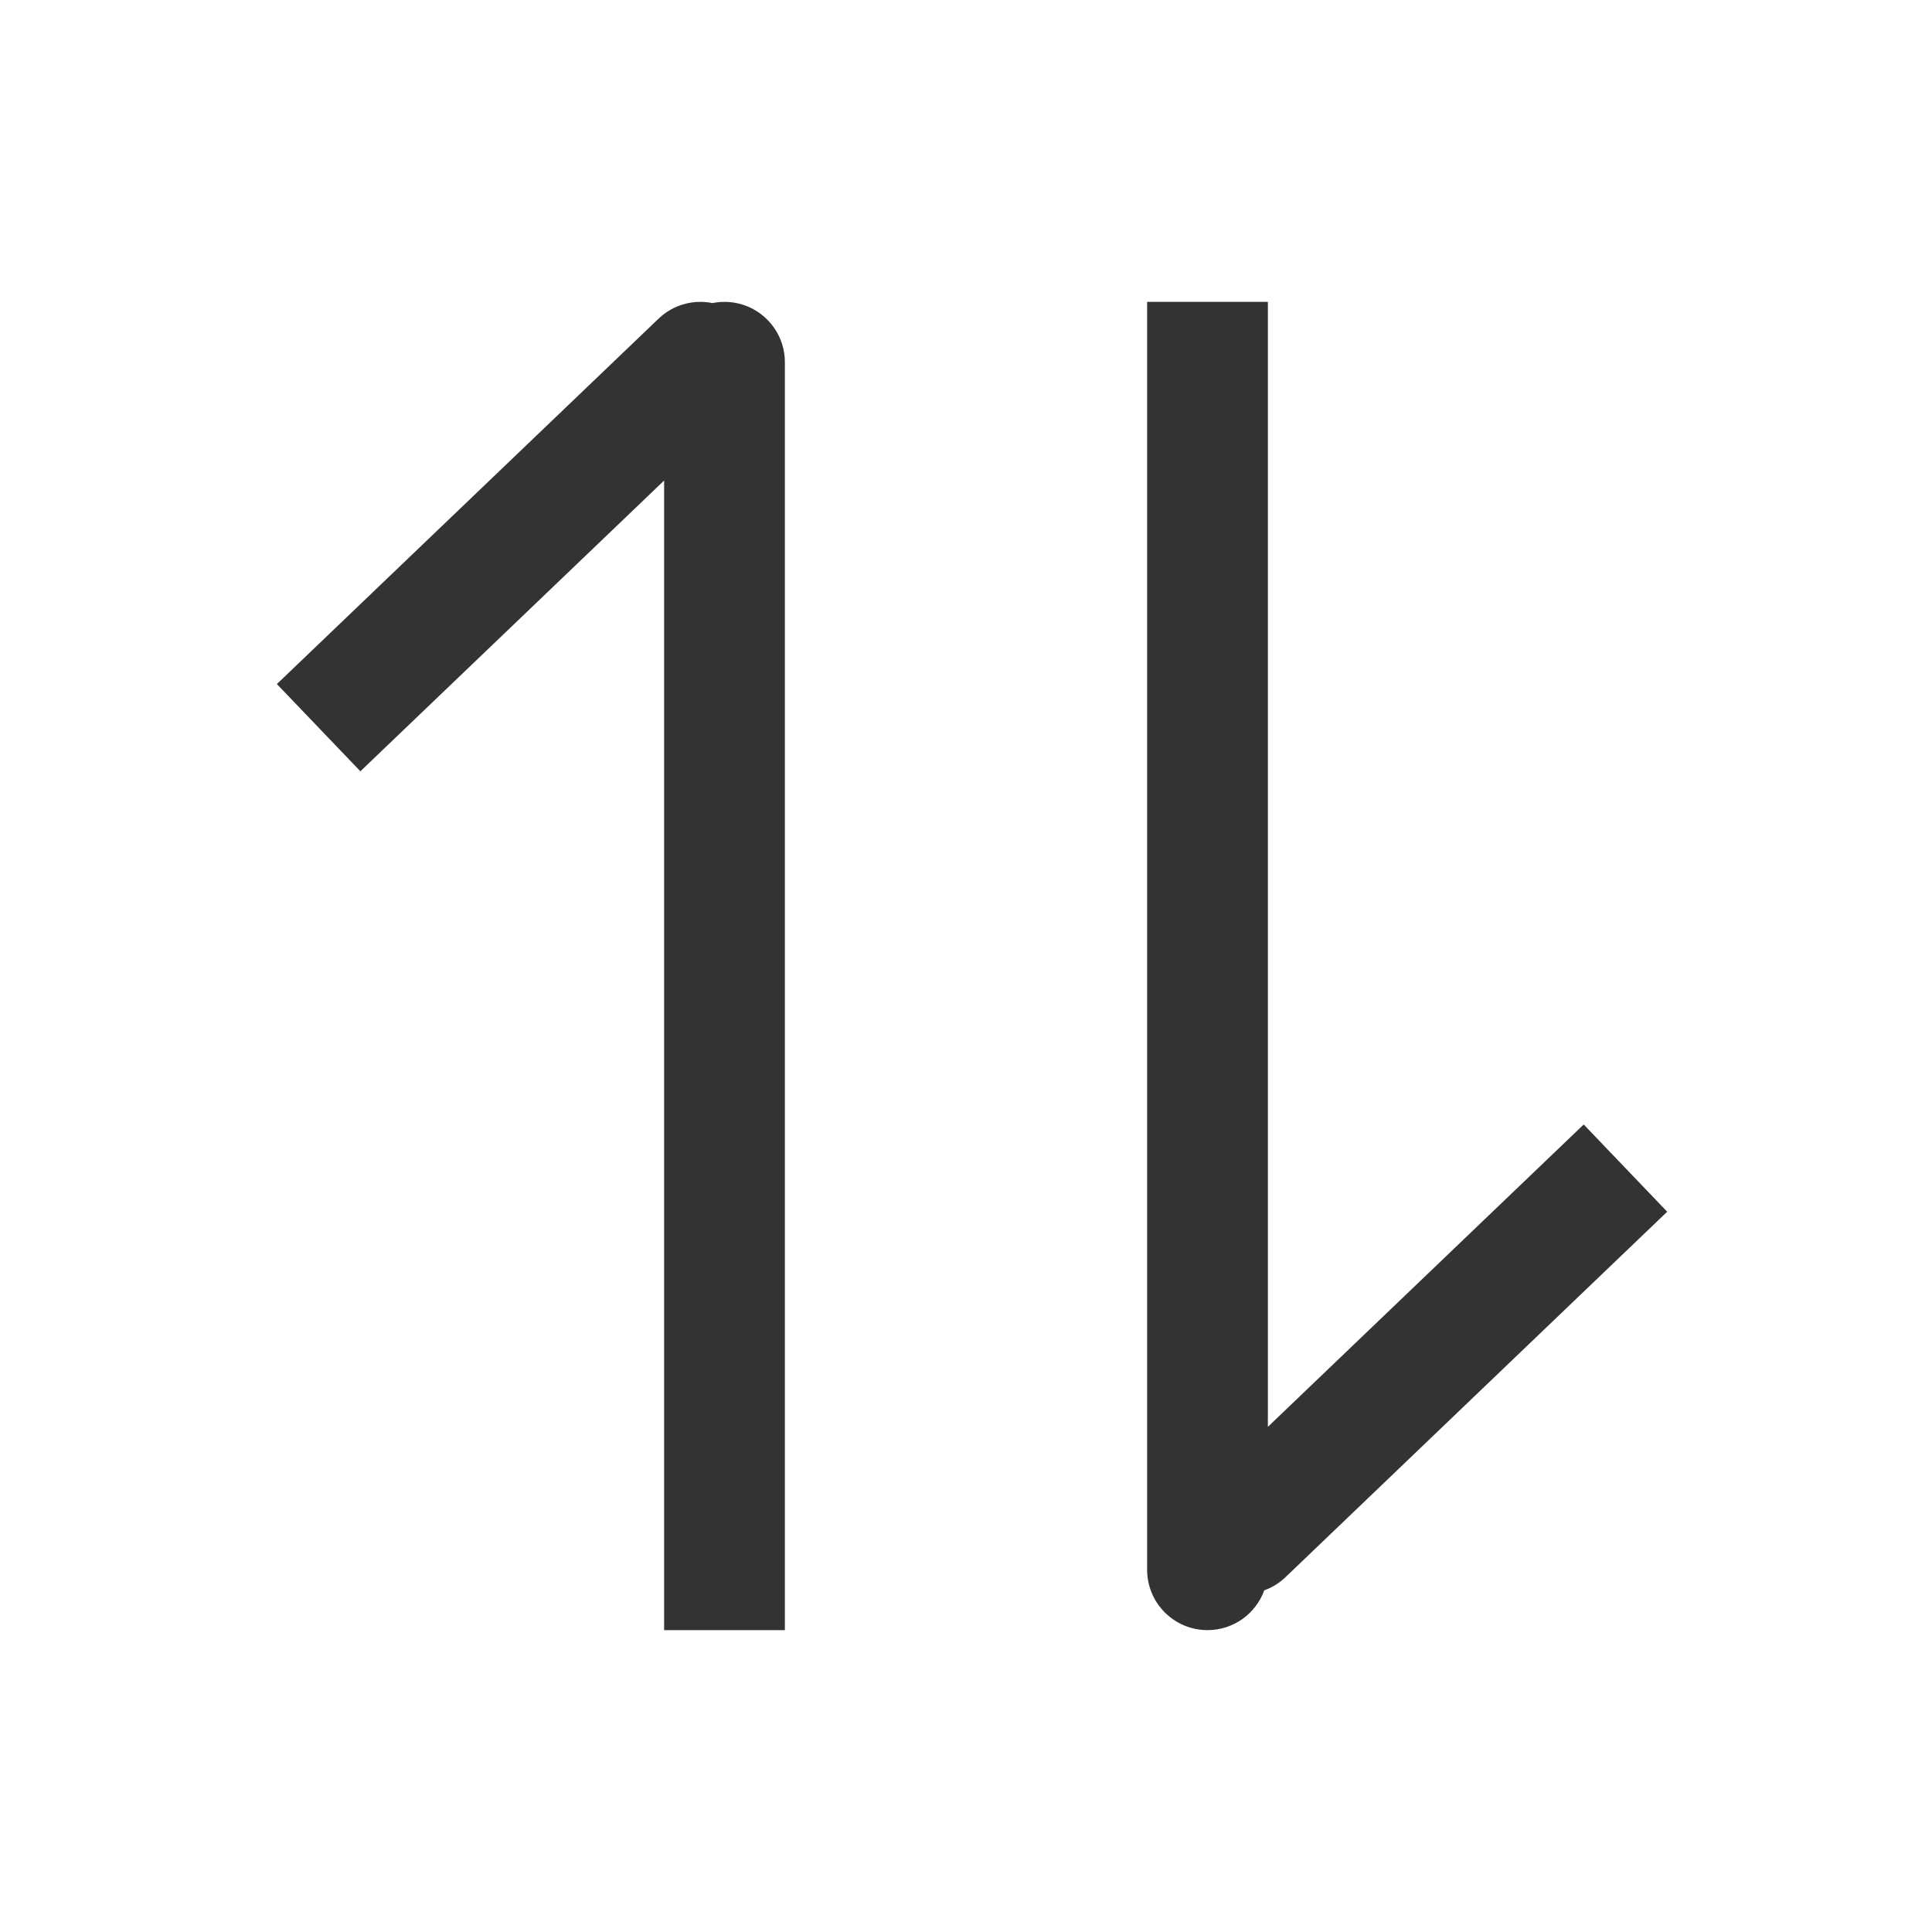
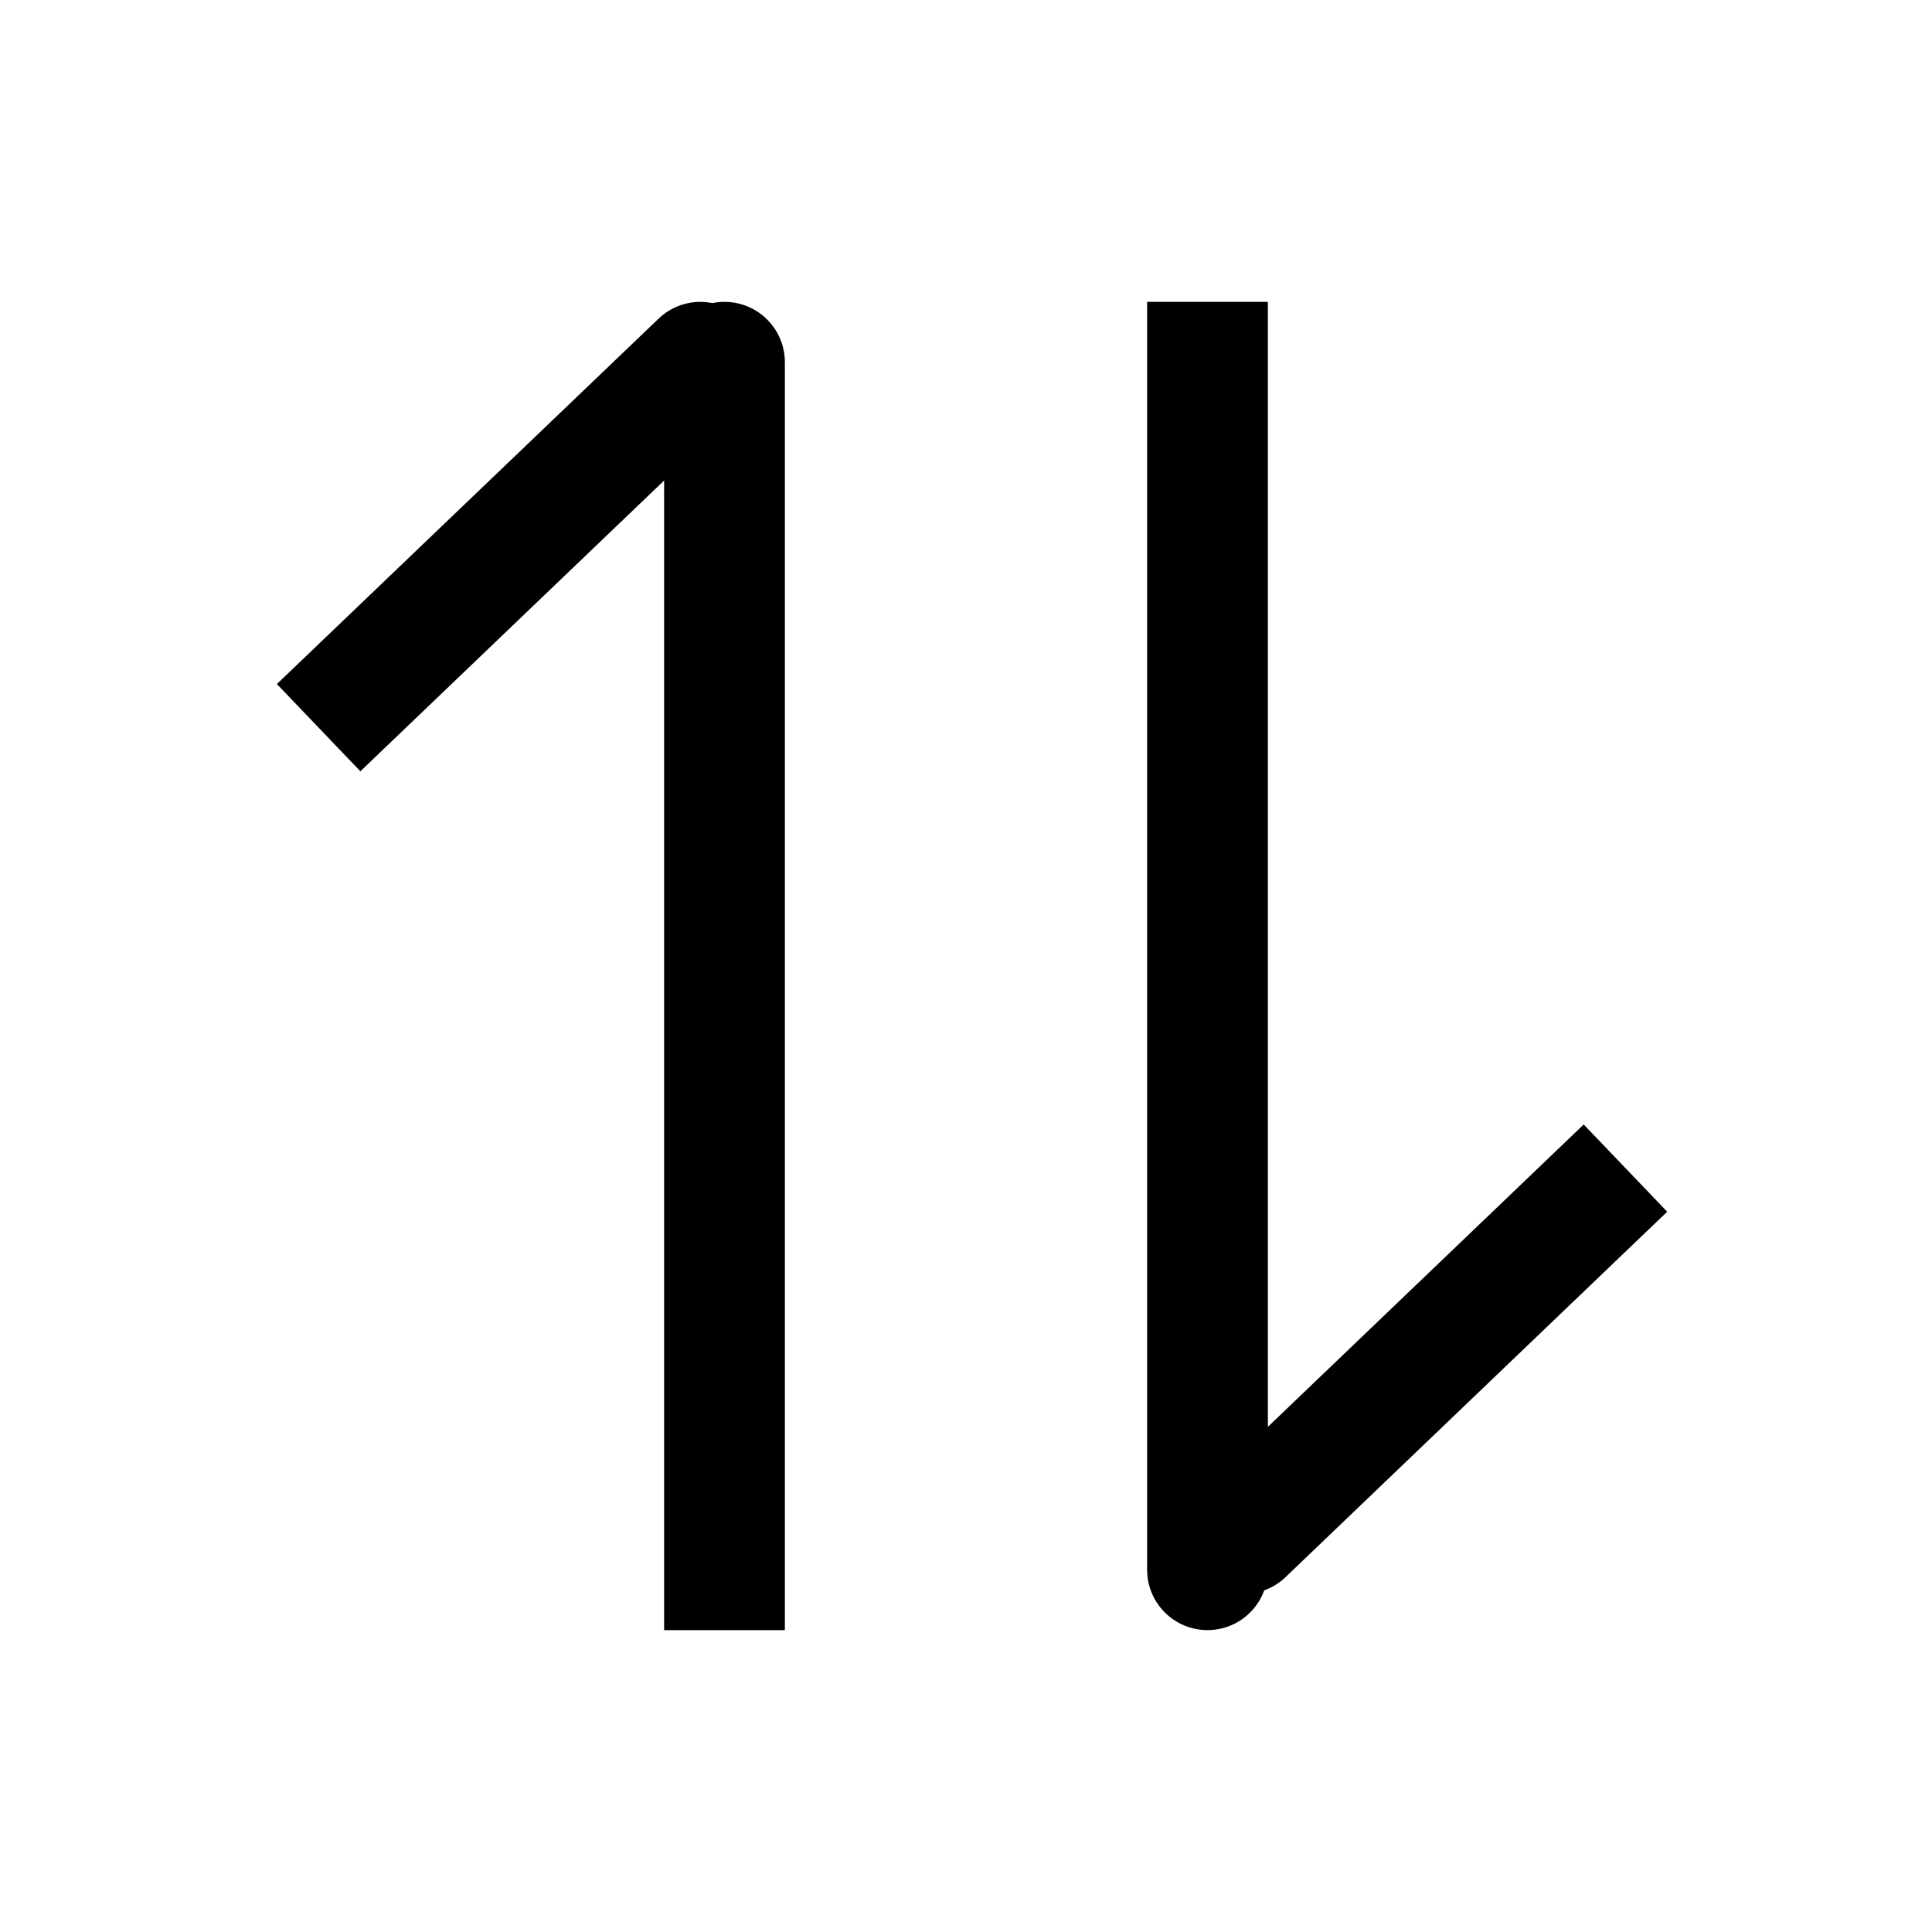
- <svg xmlns="http://www.w3.org/2000/svg" width="32" height="32" viewBox="0 0 32 32" fill="none">
-   <path d="M10.908 5.278L4.586 11.33L5.969 12.775L11 7.959V27H13V6C13 5.448 12.552 5 12 5C11.932 5 11.865 5.007 11.8 5.02C11.49 4.957 11.155 5.042 10.908 5.278Z" fill="#333333" />
-   <path d="M20.94 26.341C20.801 26.725 20.433 27 20 27C19.448 27 19 26.552 19 26V5H21V23.633L26.231 18.625L27.614 20.07L21.292 26.123C21.188 26.222 21.068 26.295 20.94 26.341Z" fill="#333333" />
+ <svg xmlns="http://www.w3.org/2000/svg" viewBox="0 0 32 32">
+   <path d="M10.908 5.278L4.586 11.33L5.969 12.775L11 7.959V27H13V6C13 5.448 12.552 5 12 5C11.932 5 11.865 5.007 11.8 5.02C11.49 4.957 11.155 5.042 10.908 5.278Z" />
+   <path d="M20.94 26.341C20.801 26.725 20.433 27 20 27C19.448 27 19 26.552 19 26V5H21V23.633L26.231 18.625L27.614 20.07L21.292 26.123C21.188 26.222 21.068 26.295 20.94 26.341Z" />
</svg>
